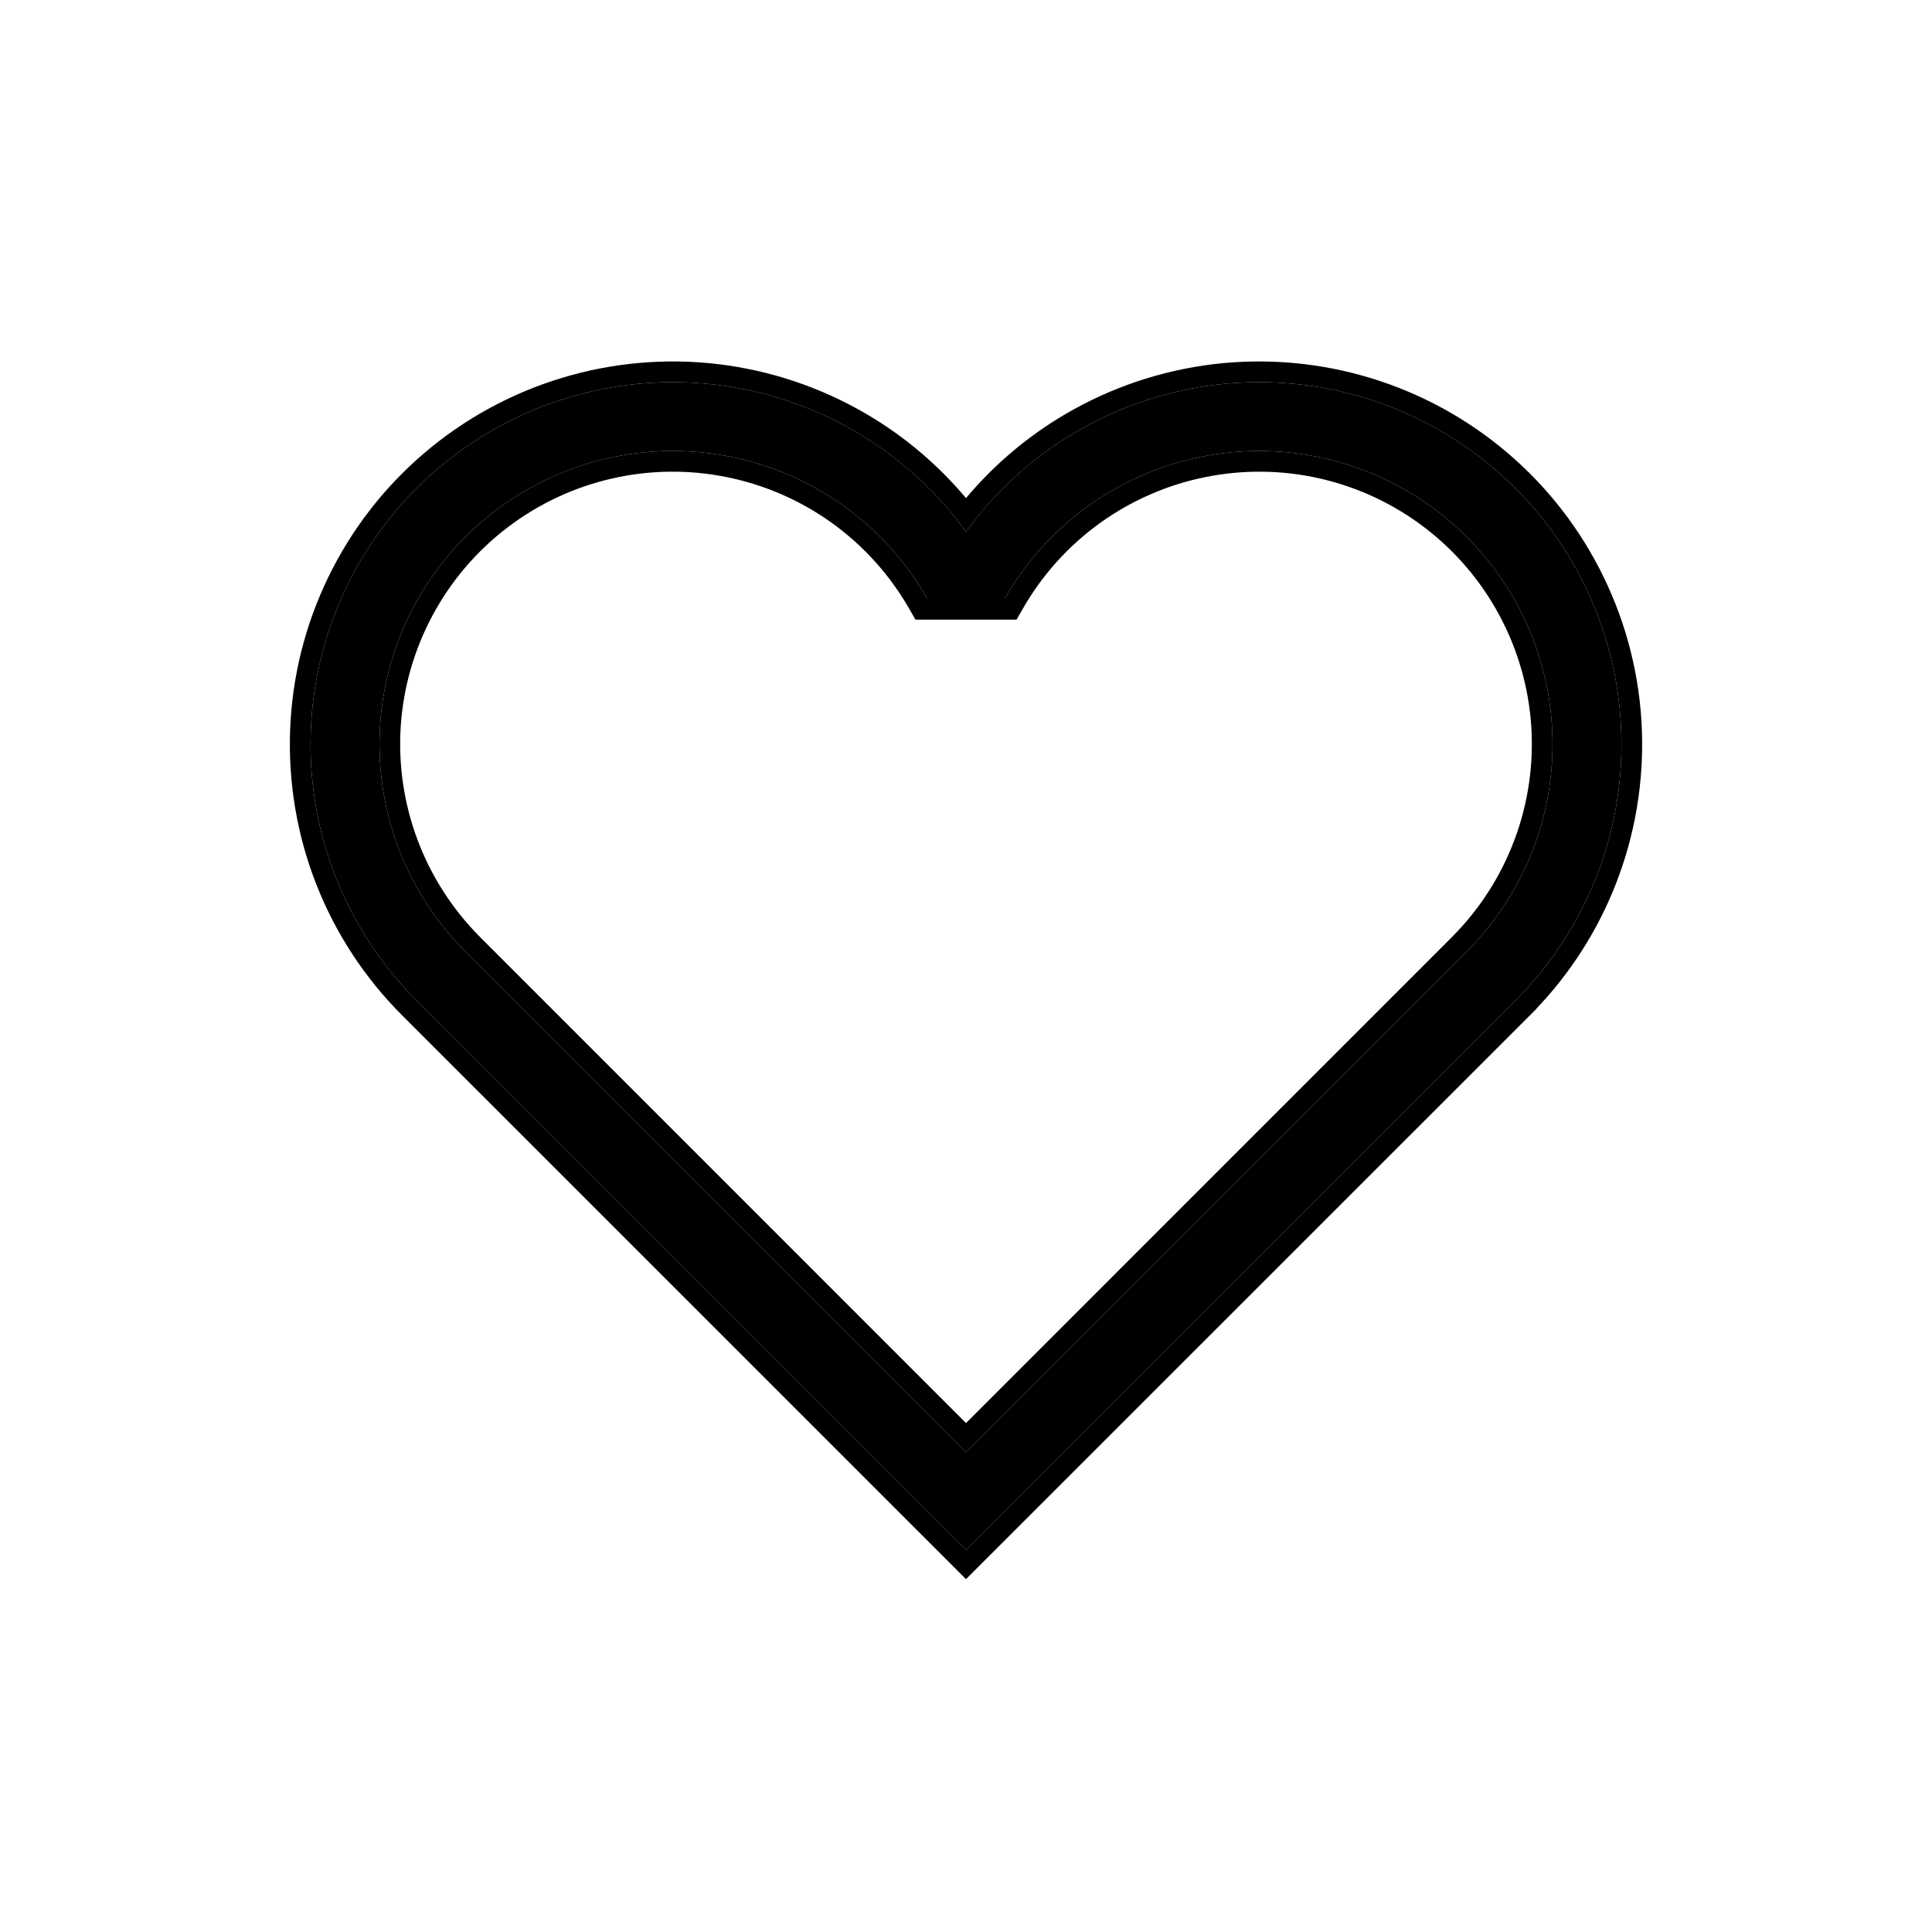
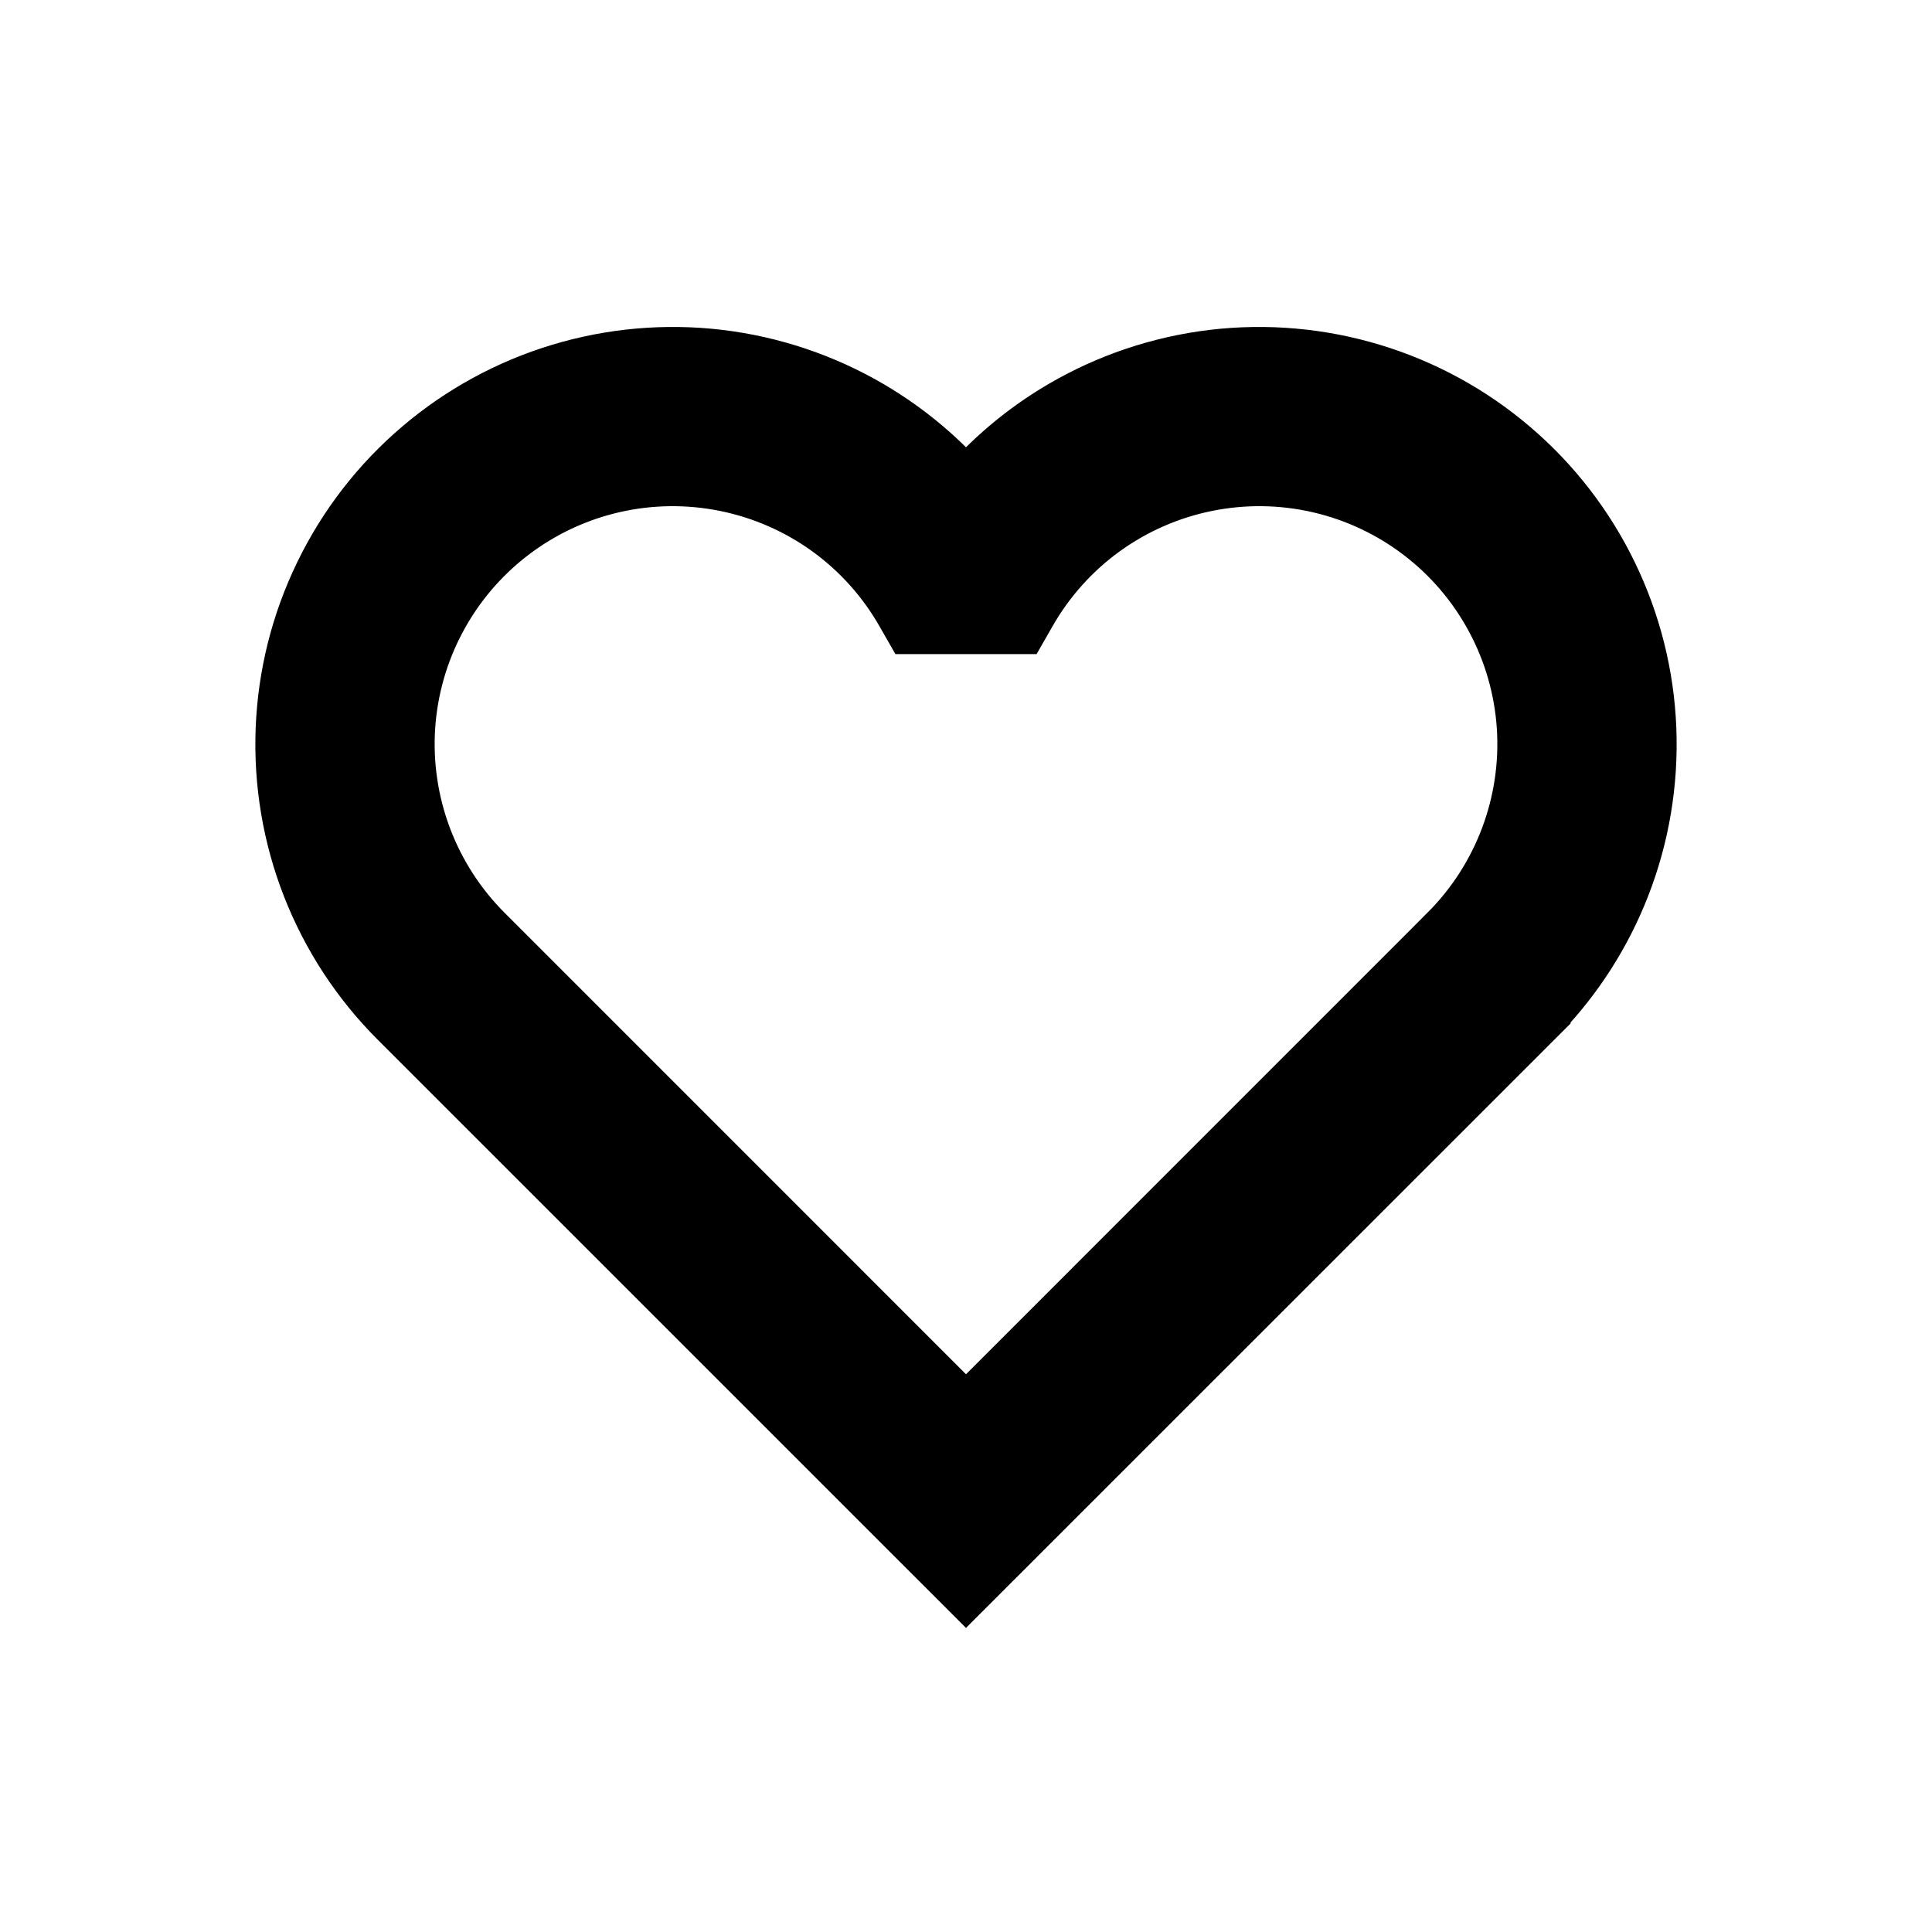
<svg xmlns="http://www.w3.org/2000/svg" width="28" height="28" viewBox="0 0 28 28">
-   <path d="M6.744 13.791C6.316 13.362 5.984 12.847 5.771 12.28C5.558 11.713 5.469 11.107 5.509 10.502C5.55 9.897 5.719 9.309 6.005 8.775C6.292 8.241 6.69 7.775 7.171 7.407C7.653 7.04 8.207 6.779 8.798 6.644C9.388 6.508 10.001 6.5 10.595 6.621C11.189 6.741 11.75 6.987 12.241 7.342C12.732 7.697 13.141 8.153 13.441 8.68H14.559C14.859 8.153 15.268 7.697 15.759 7.342C16.25 6.987 16.811 6.741 17.405 6.621C17.999 6.5 18.612 6.508 19.202 6.644C19.793 6.779 20.347 7.04 20.829 7.407C21.31 7.775 21.708 8.241 21.995 8.775C22.281 9.309 22.451 9.897 22.491 10.502C22.531 11.107 22.442 11.713 22.229 12.28C22.016 12.847 21.684 13.362 21.256 13.791L14 21.049L6.744 13.792V13.791ZM21.962 14.501C22.474 13.988 22.875 13.376 23.139 12.701C23.402 12.027 23.524 11.305 23.495 10.581C23.467 9.857 23.289 9.147 22.973 8.496C22.656 7.844 22.209 7.265 21.658 6.795C21.107 6.325 20.464 5.974 19.771 5.764C19.078 5.554 18.349 5.49 17.63 5.575C16.91 5.661 16.217 5.894 15.592 6.261C14.967 6.627 14.425 7.119 14 7.706C13.575 7.119 13.033 6.627 12.408 6.261C11.783 5.894 11.09 5.661 10.37 5.575C9.651 5.49 8.922 5.554 8.229 5.764C7.536 5.974 6.893 6.325 6.342 6.795C5.791 7.265 5.344 7.844 5.027 8.496C4.711 9.147 4.533 9.857 4.505 10.581C4.476 11.305 4.597 12.027 4.861 12.701C5.125 13.376 5.526 13.988 6.038 14.501L14 22.462L21.962 14.502V14.501Z" />
-   <path fill-rule="evenodd" clip-rule="evenodd" d="M7.044 13.667L14 20.624L21.044 13.579L21.256 13.791L14 21.049L6.744 13.792V13.791C6.316 13.362 5.984 12.847 5.771 12.28C5.558 11.713 5.469 11.107 5.509 10.502C5.55 9.897 5.719 9.309 6.005 8.775C6.292 8.241 6.69 7.775 7.171 7.407C7.653 7.04 8.207 6.779 8.798 6.644C9.388 6.508 10.001 6.5 10.595 6.621C11.189 6.741 11.75 6.987 12.241 7.342C12.732 7.697 13.141 8.153 13.441 8.68H14.559C14.859 8.153 15.268 7.697 15.759 7.342C16.25 6.987 16.811 6.741 17.405 6.621C17.999 6.5 18.612 6.508 19.202 6.644C19.793 6.779 20.347 7.04 20.829 7.407C21.31 7.775 21.708 8.241 21.995 8.775C22.281 9.309 22.451 9.897 22.491 10.502C22.531 11.107 22.442 11.713 22.229 12.28C22.016 12.847 21.684 13.362 21.256 13.791L21.044 13.579C21.442 13.18 21.75 12.701 21.948 12.174C22.146 11.647 22.229 11.084 22.192 10.522C22.154 9.96 21.997 9.413 21.73 8.917C21.464 8.421 21.094 7.987 20.647 7.646C20.199 7.304 19.684 7.062 19.135 6.936C18.586 6.81 18.017 6.803 17.465 6.915C16.913 7.027 16.392 7.255 15.935 7.585C15.479 7.915 15.099 8.339 14.82 8.828L14.733 8.98H13.267L13.18 8.828C12.901 8.339 12.521 7.915 12.065 7.585C11.608 7.255 11.087 7.027 10.535 6.915C9.983 6.803 9.414 6.81 8.865 6.936C8.316 7.062 7.801 7.304 7.353 7.646C6.906 7.987 6.536 8.421 6.27 8.917C6.003 9.413 5.846 9.96 5.808 10.522C5.771 11.084 5.854 11.647 6.052 12.174C6.25 12.701 6.558 13.18 6.956 13.579L7.044 13.667ZM6.038 14.501C5.526 13.988 5.125 13.376 4.861 12.701C4.597 12.027 4.476 11.305 4.505 10.581C4.533 9.857 4.711 9.147 5.027 8.496C5.344 7.844 5.791 7.265 6.342 6.795C6.893 6.325 7.536 5.974 8.229 5.764C8.922 5.554 9.651 5.49 10.37 5.575C11.09 5.661 11.783 5.894 12.408 6.261C12.943 6.575 13.417 6.98 13.809 7.459C13.875 7.539 13.939 7.621 14 7.706C14.061 7.621 14.125 7.539 14.191 7.459C14.583 6.98 15.057 6.575 15.592 6.261C16.217 5.894 16.91 5.661 17.63 5.575C18.349 5.49 19.078 5.554 19.771 5.764C20.464 5.974 21.107 6.325 21.658 6.795C22.209 7.265 22.656 7.844 22.973 8.496C23.289 9.147 23.467 9.857 23.495 10.581C23.524 11.305 23.402 12.027 23.139 12.701C22.875 13.376 22.474 13.988 21.962 14.501V14.502L14 22.462L6.038 14.501ZM22.262 14.623V14.626L14 22.886L5.826 14.713C5.284 14.171 4.861 13.524 4.582 12.811C4.303 12.098 4.175 11.335 4.205 10.569C4.235 9.804 4.423 9.054 4.758 8.365C5.092 7.676 5.565 7.064 6.148 6.567C6.73 6.07 7.409 5.699 8.142 5.477C8.875 5.255 9.645 5.187 10.406 5.277C11.166 5.368 11.899 5.614 12.56 6.002C13.107 6.323 13.594 6.735 14 7.219C14.406 6.735 14.893 6.323 15.44 6.002C16.101 5.614 16.834 5.368 17.594 5.277C18.355 5.187 19.125 5.255 19.858 5.477C20.591 5.699 21.27 6.07 21.852 6.567C22.435 7.064 22.908 7.676 23.242 8.365C23.577 9.054 23.765 9.804 23.795 10.569C23.825 11.335 23.697 12.098 23.418 12.811C23.154 13.485 22.762 14.1 22.262 14.623Z" />
+   <path d="M6.744 13.791C6.316 13.362 5.984 12.847 5.771 12.28C5.558 11.713 5.469 11.107 5.509 10.502C5.55 9.897 5.719 9.309 6.005 8.775C6.292 8.241 6.69 7.775 7.171 7.407C7.653 7.04 8.207 6.779 8.798 6.644C9.388 6.508 10.001 6.5 10.595 6.621C11.189 6.741 11.75 6.987 12.241 7.342C12.732 7.697 13.141 8.153 13.441 8.68H14.559C14.859 8.153 15.268 7.697 15.759 7.342C16.25 6.987 16.811 6.741 17.405 6.621C17.999 6.5 18.612 6.508 19.202 6.644C19.793 6.779 20.347 7.04 20.829 7.407C21.31 7.775 21.708 8.241 21.995 8.775C22.281 9.309 22.451 9.897 22.491 10.502C22.531 11.107 22.442 11.713 22.229 12.28C22.016 12.847 21.684 13.362 21.256 13.791L14 21.049L6.744 13.792V13.791ZM21.962 14.501C22.474 13.988 22.875 13.376 23.139 12.701C23.402 12.027 23.524 11.305 23.495 10.581C23.467 9.857 23.289 9.147 22.973 8.496C22.656 7.844 22.209 7.265 21.658 6.795C21.107 6.325 20.464 5.974 19.771 5.764C19.078 5.554 18.349 5.49 17.63 5.575C16.91 5.661 16.217 5.894 15.592 6.261C14.967 6.627 14.425 7.119 14 7.706C13.575 7.119 13.033 6.627 12.408 6.261C11.783 5.894 11.09 5.661 10.37 5.575C9.651 5.49 8.922 5.554 8.229 5.764C7.536 5.974 6.893 6.325 6.342 6.795C5.791 7.265 5.344 7.844 5.027 8.496C4.711 9.147 4.533 9.857 4.505 10.581C4.476 11.305 4.597 12.027 4.861 12.701C5.125 13.376 5.526 13.988 6.038 14.501L14 22.462L21.962 14.502V14.501Z" stroke="currentColor" />
+   <path fill-rule="evenodd" clip-rule="evenodd" d="M7.044 13.667L14 20.624L21.044 13.579L21.256 13.791L14 21.049L6.744 13.792V13.791C6.316 13.362 5.984 12.847 5.771 12.28C5.558 11.713 5.469 11.107 5.509 10.502C5.55 9.897 5.719 9.309 6.005 8.775C6.292 8.241 6.69 7.775 7.171 7.407C7.653 7.04 8.207 6.779 8.798 6.644C9.388 6.508 10.001 6.5 10.595 6.621C11.189 6.741 11.75 6.987 12.241 7.342C12.732 7.697 13.141 8.153 13.441 8.68H14.559C14.859 8.153 15.268 7.697 15.759 7.342C16.25 6.987 16.811 6.741 17.405 6.621C17.999 6.5 18.612 6.508 19.202 6.644C19.793 6.779 20.347 7.04 20.829 7.407C21.31 7.775 21.708 8.241 21.995 8.775C22.281 9.309 22.451 9.897 22.491 10.502C22.531 11.107 22.442 11.713 22.229 12.28C22.016 12.847 21.684 13.362 21.256 13.791L21.044 13.579C21.442 13.18 21.75 12.701 21.948 12.174C22.146 11.647 22.229 11.084 22.192 10.522C22.154 9.96 21.997 9.413 21.73 8.917C21.464 8.421 21.094 7.987 20.647 7.646C20.199 7.304 19.684 7.062 19.135 6.936C18.586 6.81 18.017 6.803 17.465 6.915C16.913 7.027 16.392 7.255 15.935 7.585C15.479 7.915 15.099 8.339 14.82 8.828L14.733 8.98H13.267L13.18 8.828C12.901 8.339 12.521 7.915 12.065 7.585C11.608 7.255 11.087 7.027 10.535 6.915C9.983 6.803 9.414 6.81 8.865 6.936C8.316 7.062 7.801 7.304 7.353 7.646C6.906 7.987 6.536 8.421 6.27 8.917C6.003 9.413 5.846 9.96 5.808 10.522C5.771 11.084 5.854 11.647 6.052 12.174C6.25 12.701 6.558 13.18 6.956 13.579L7.044 13.667ZM6.038 14.501C5.526 13.988 5.125 13.376 4.861 12.701C4.597 12.027 4.476 11.305 4.505 10.581C4.533 9.857 4.711 9.147 5.027 8.496C5.344 7.844 5.791 7.265 6.342 6.795C6.893 6.325 7.536 5.974 8.229 5.764C8.922 5.554 9.651 5.49 10.37 5.575C11.09 5.661 11.783 5.894 12.408 6.261C12.943 6.575 13.417 6.98 13.809 7.459C13.875 7.539 13.939 7.621 14 7.706C14.061 7.621 14.125 7.539 14.191 7.459C14.583 6.98 15.057 6.575 15.592 6.261C16.217 5.894 16.91 5.661 17.63 5.575C18.349 5.49 19.078 5.554 19.771 5.764C20.464 5.974 21.107 6.325 21.658 6.795C22.209 7.265 22.656 7.844 22.973 8.496C23.289 9.147 23.467 9.857 23.495 10.581C23.524 11.305 23.402 12.027 23.139 12.701C22.875 13.376 22.474 13.988 21.962 14.501V14.502L14 22.462L6.038 14.501ZM22.262 14.623V14.626L14 22.886L5.826 14.713C5.284 14.171 4.861 13.524 4.582 12.811C4.303 12.098 4.175 11.335 4.205 10.569C4.235 9.804 4.423 9.054 4.758 8.365C5.092 7.676 5.565 7.064 6.148 6.567C6.73 6.07 7.409 5.699 8.142 5.477C8.875 5.255 9.645 5.187 10.406 5.277C11.166 5.368 11.899 5.614 12.56 6.002C13.107 6.323 13.594 6.735 14 7.219C14.406 6.735 14.893 6.323 15.44 6.002C16.101 5.614 16.834 5.368 17.594 5.277C18.355 5.187 19.125 5.255 19.858 5.477C20.591 5.699 21.27 6.07 21.852 6.567C22.435 7.064 22.908 7.676 23.242 8.365C23.577 9.054 23.765 9.804 23.795 10.569C23.825 11.335 23.697 12.098 23.418 12.811C23.154 13.485 22.762 14.1 22.262 14.623Z" stroke="currentColor" />
</svg>
